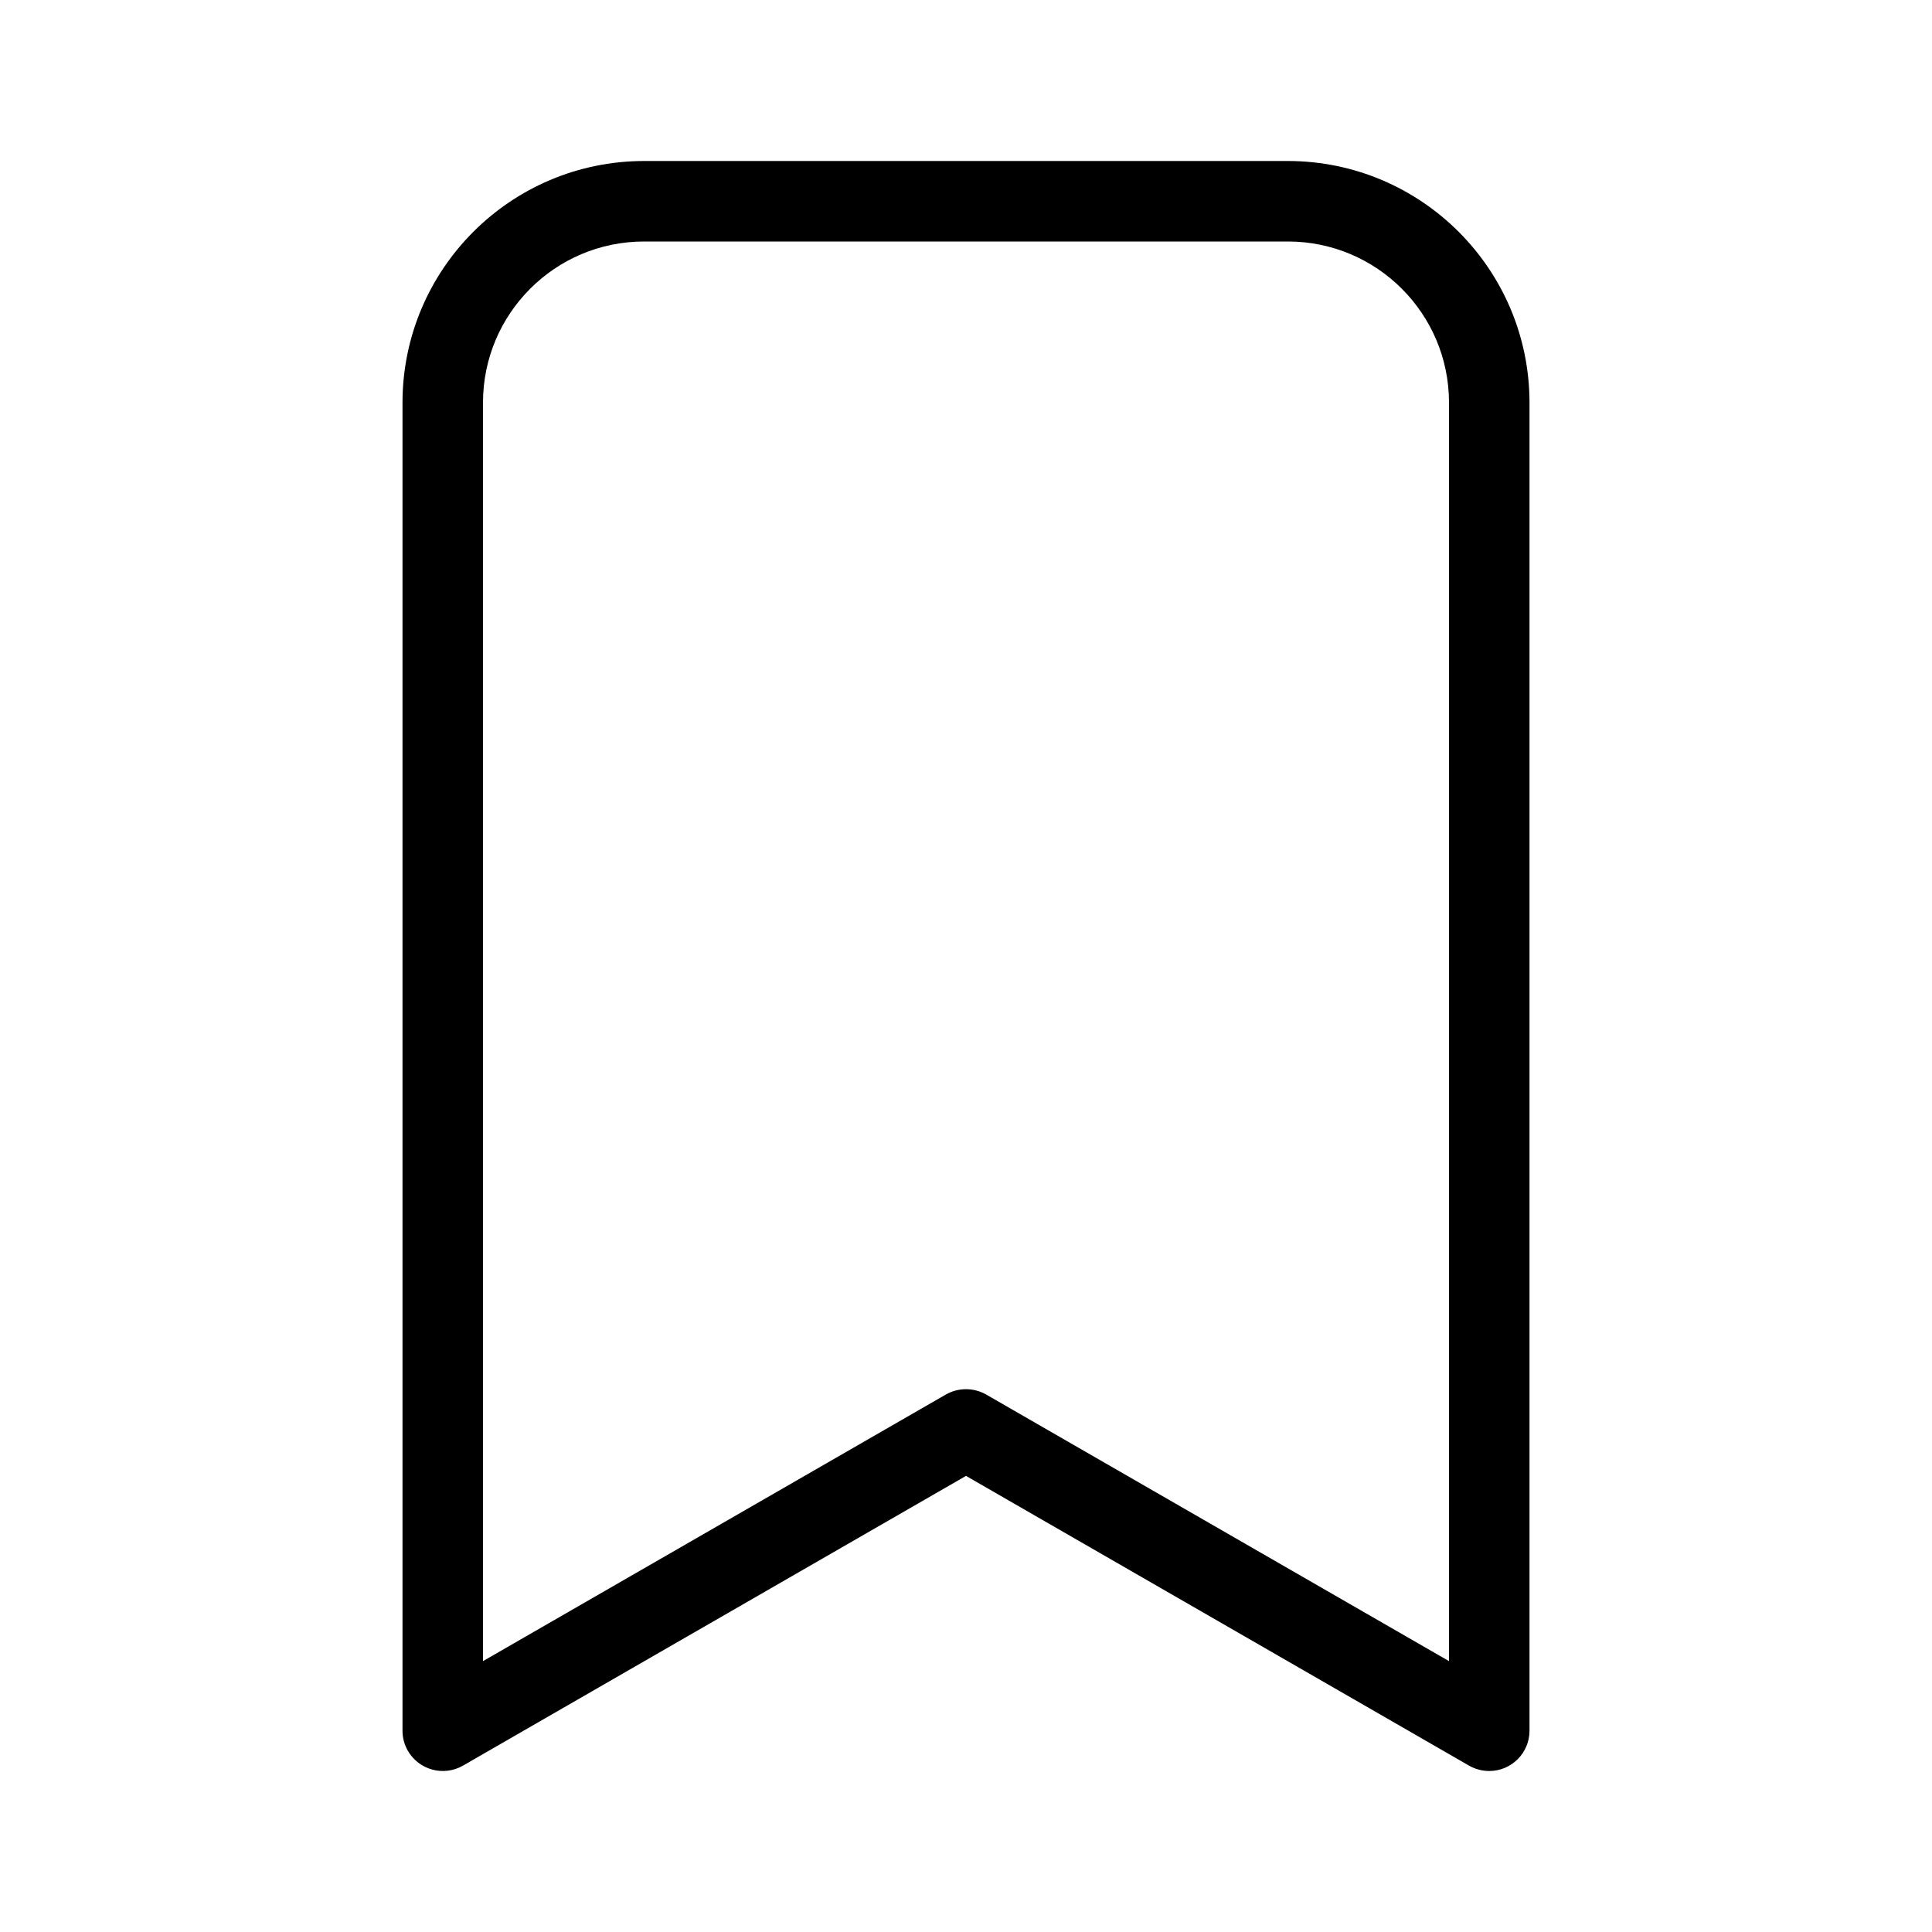
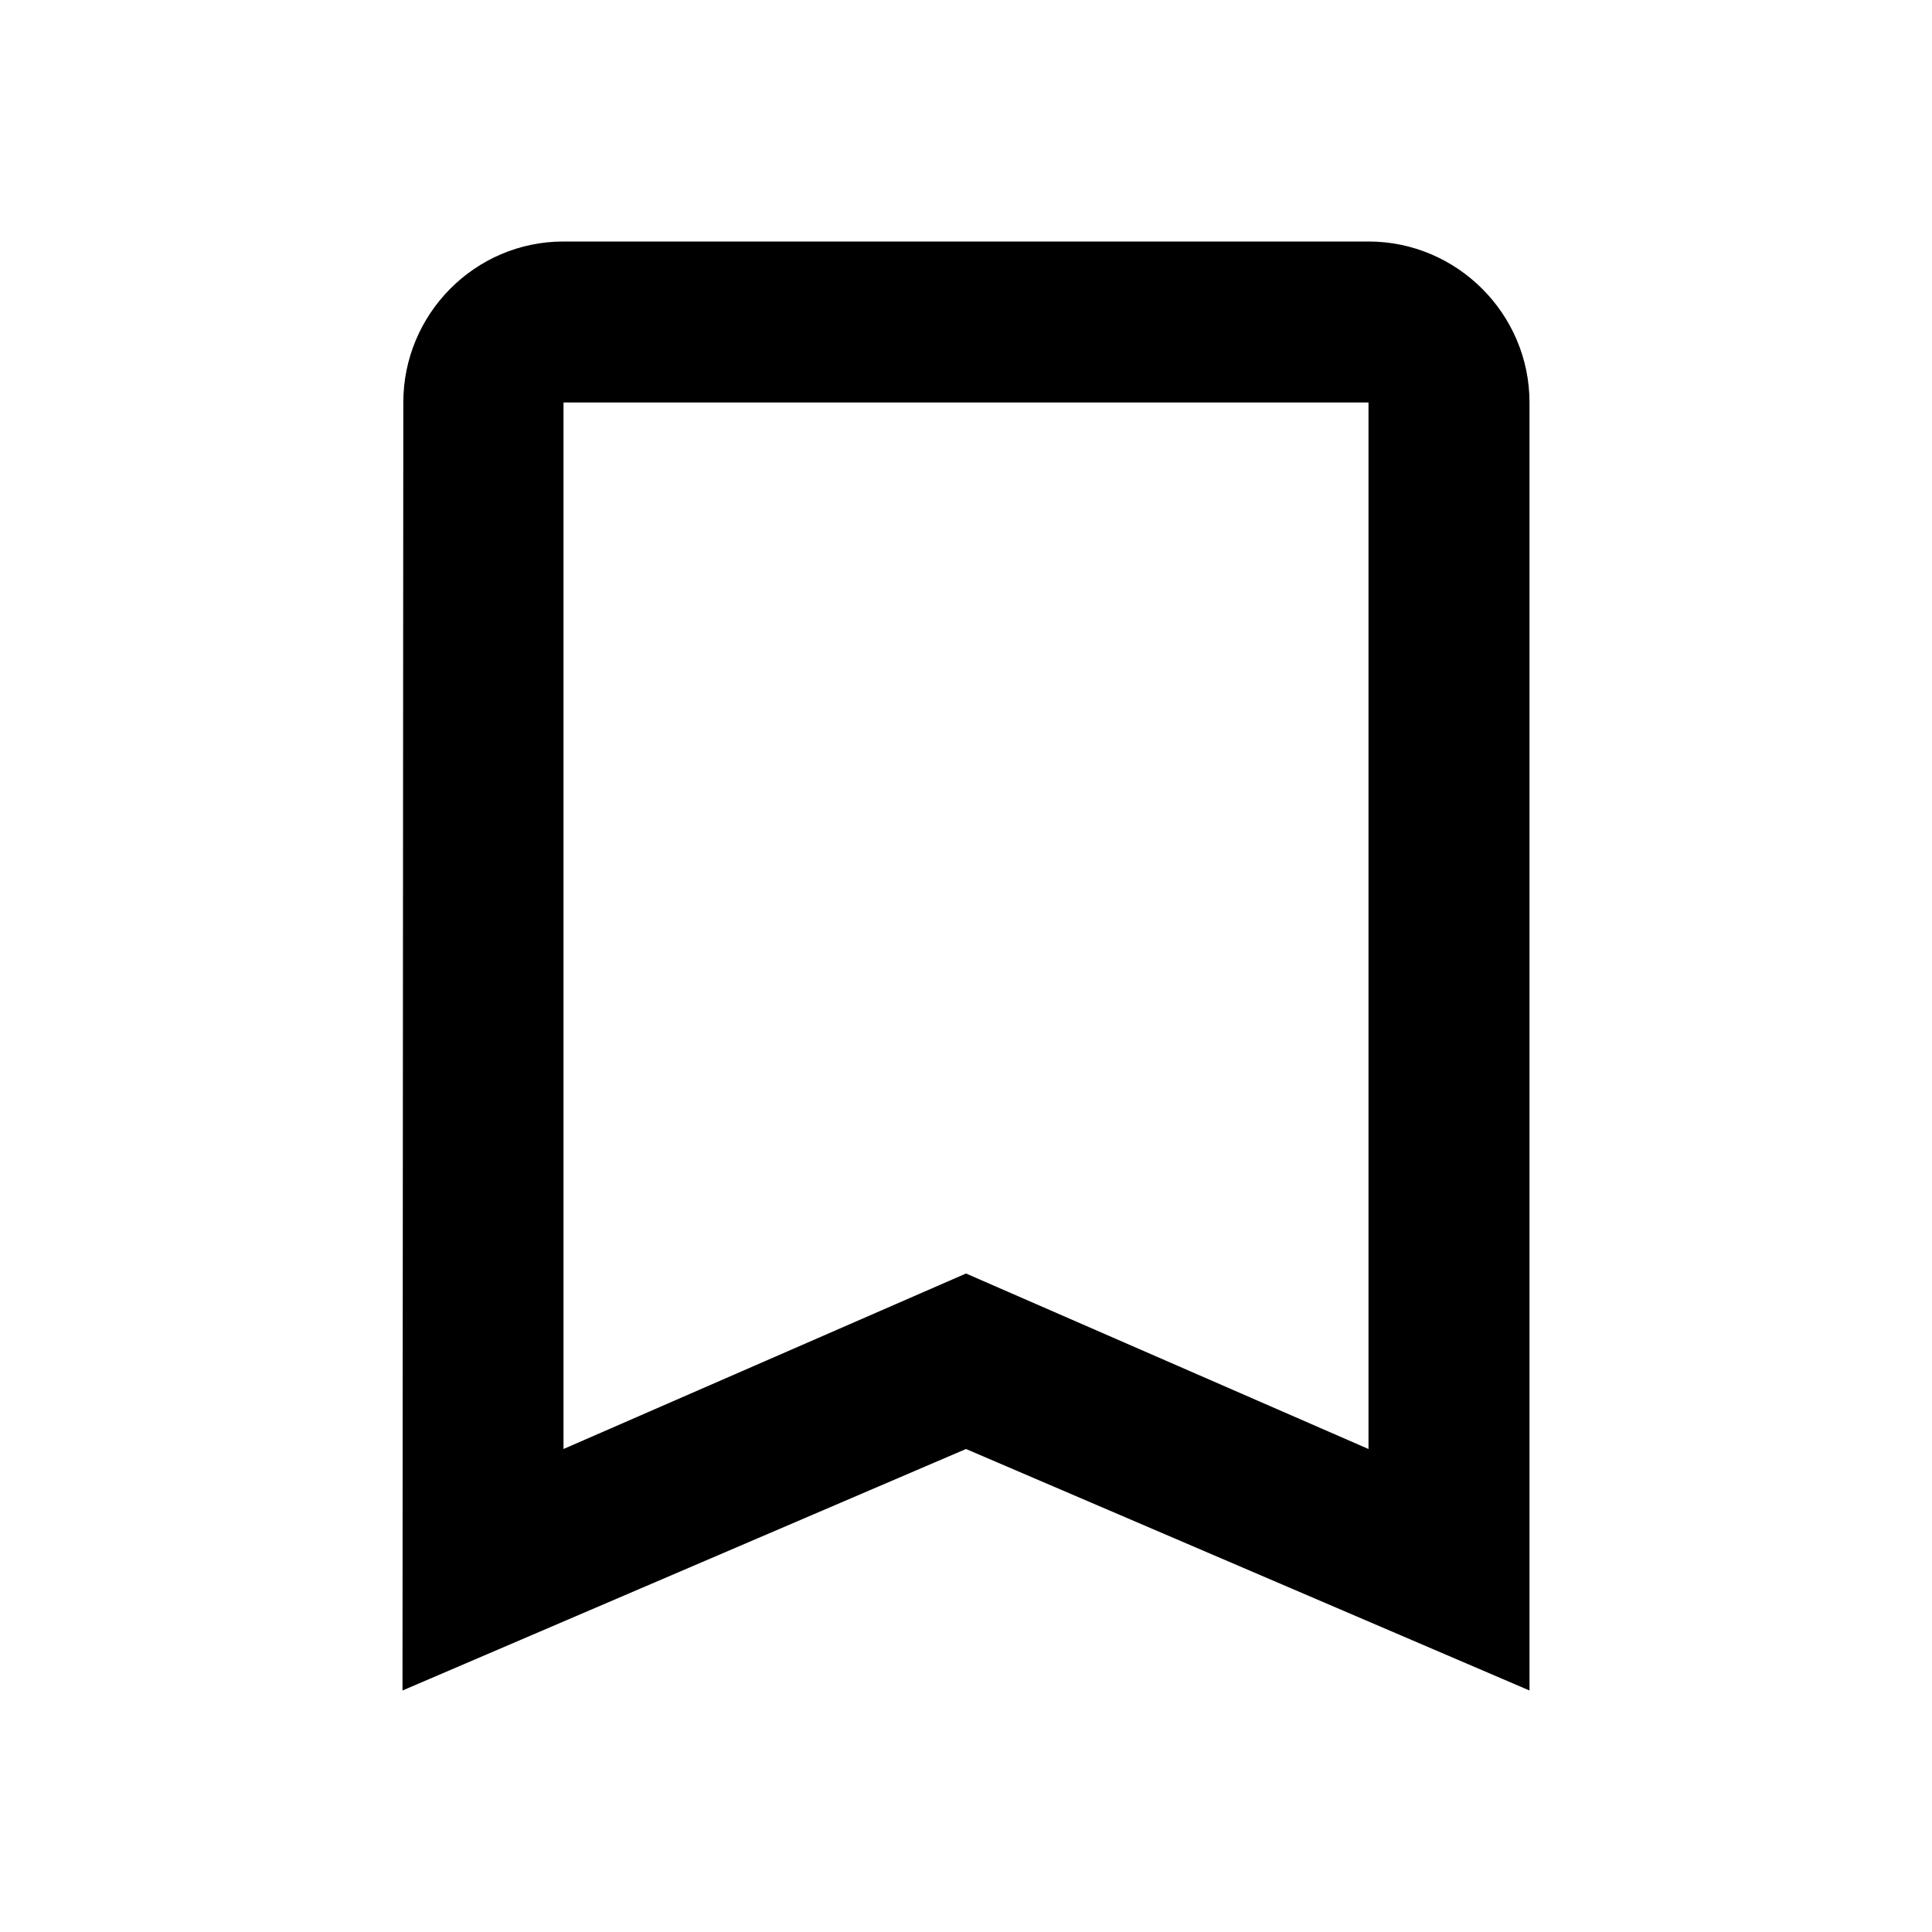
- <svg xmlns="http://www.w3.org/2000/svg" enable-background="new 0 0 24 24" viewBox="0 0 24 24" id="save">
-   <path d="M16,2H8C6.344,2.002,5.002,3.344,5,5v16.5c0,0.087,0.023,0.173,0.066,0.248C5.204,21.988,5.51,22.071,5.75,21.934L12,18.334l6.25,3.6C18.326,21.977,18.412,22,18.5,22c0.276-0,0.5-0.224,0.5-0.5V5C18.998,3.344,17.656,2.002,16,2z M18,20.635l-5.75-3.312c-0.076-0.043-0.162-0.066-0.25-0.066c-0.088,0-0.174,0.023-0.25,0.066L6,20.635V5c0.001-1.104,0.896-1.999,2-2h8c1.104,0.001,1.999,0.896,2,2V20.635z" />
+ <svg xmlns="http://www.w3.org/2000/svg" width="800px" height="800px" viewBox="0 0 24 24">
+   <path d="M17 3H7c-1.1 0-1.99.9-1.99 2L5 21l7-3 7 3V5c0-1.1-.9-2-2-2zm0 15l-5-2.18L7 18V5h10v13z" />
+   <path d="M0 0h24v24H0z" fill="none" />
</svg>
